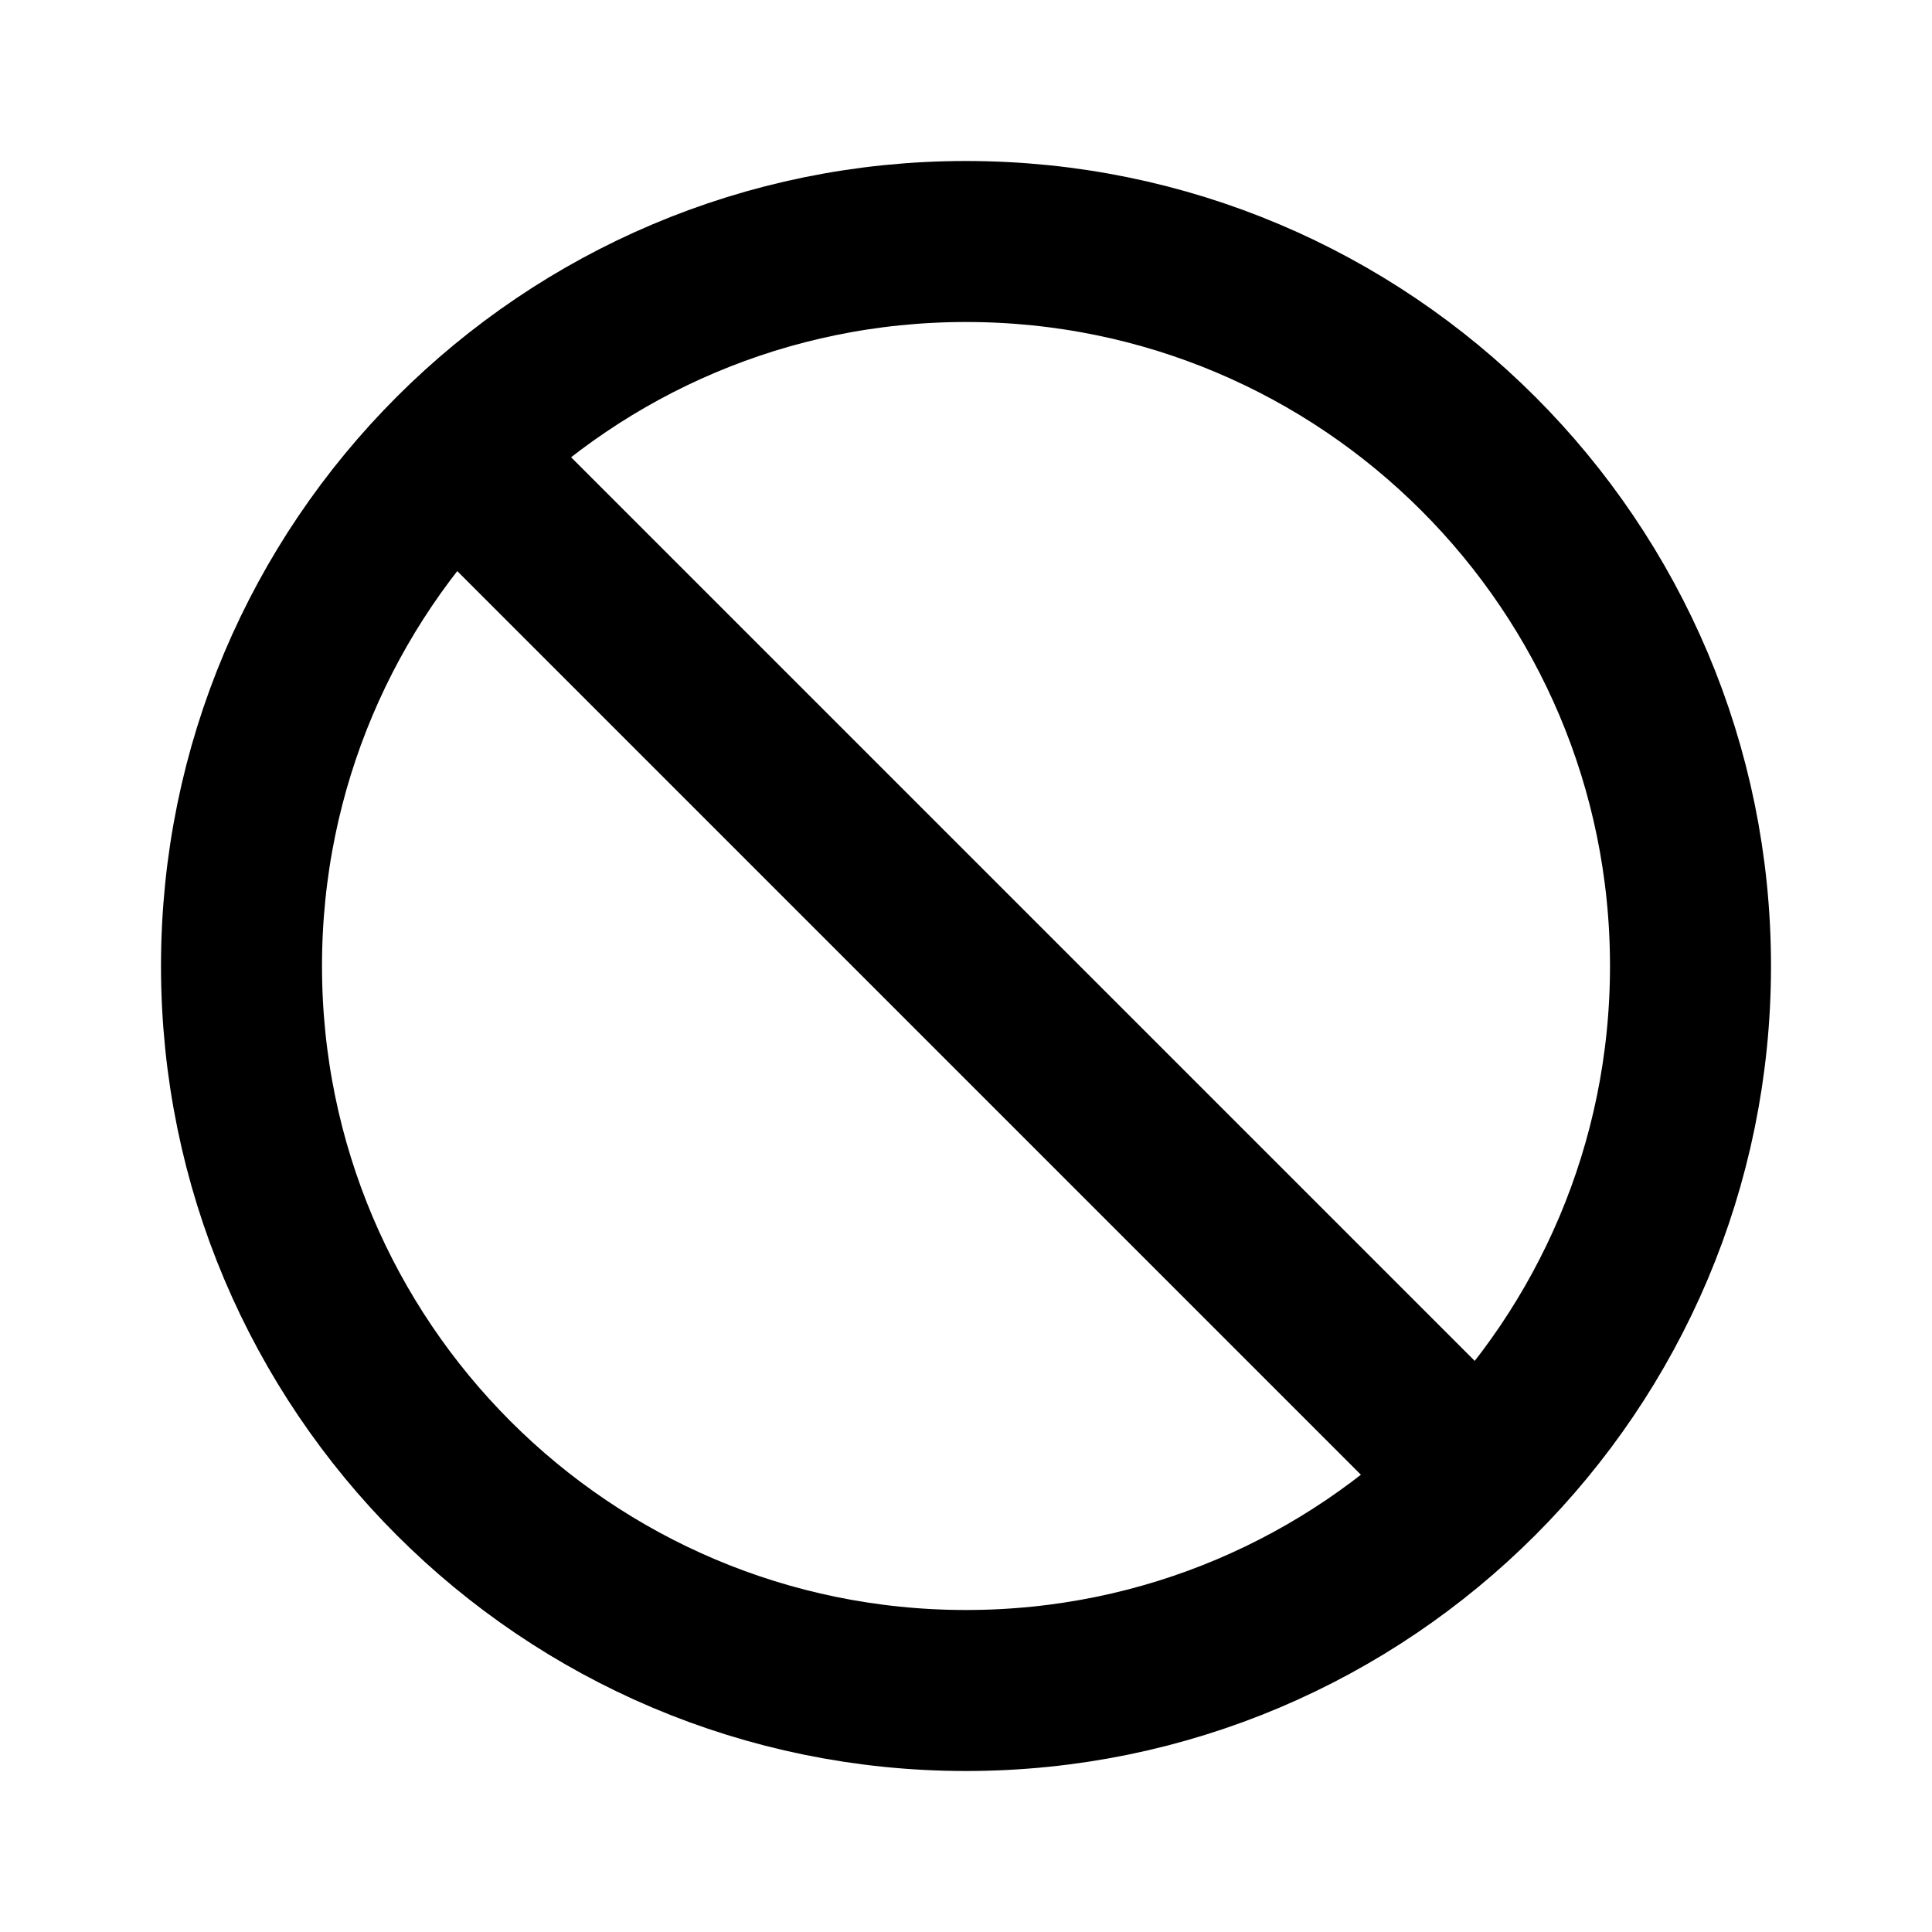
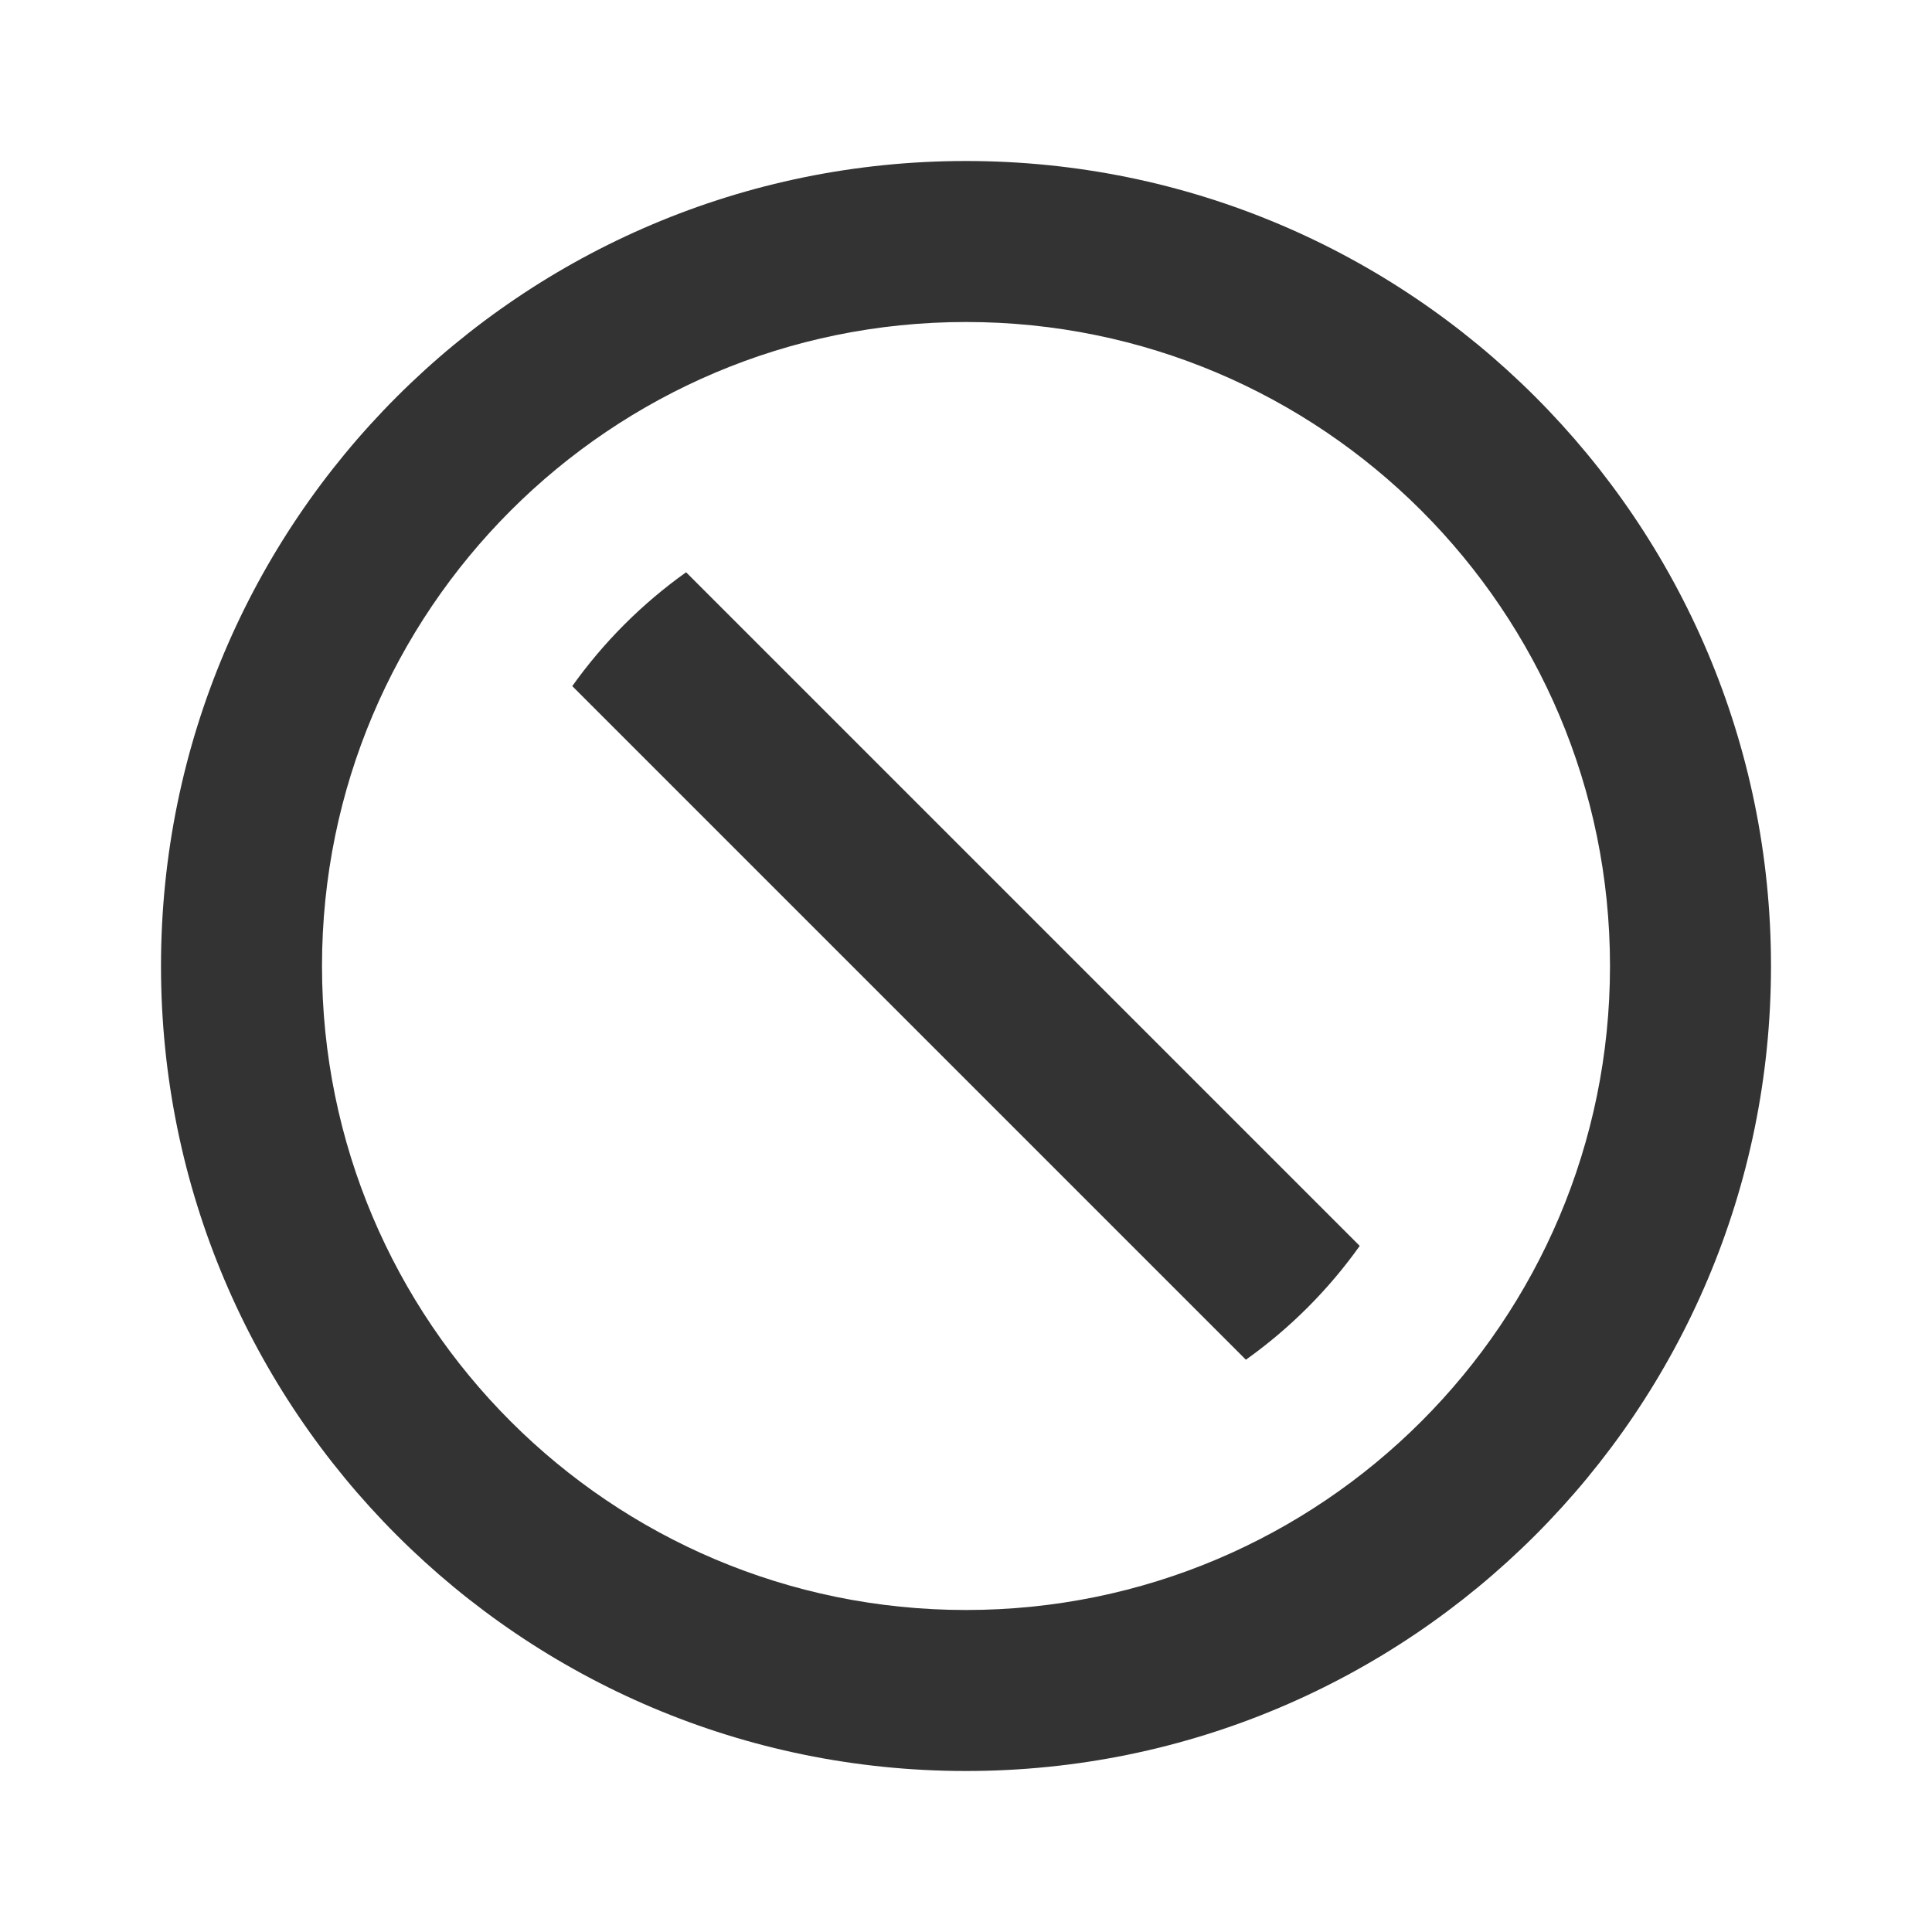
- <svg xmlns="http://www.w3.org/2000/svg" width="24" height="24" viewBox="0 0 24 24" fill="none" stroke="currentColor" stroke-width="2" stroke-linecap="round" stroke-linejoin="round">
-   <path d="M12 12m-9 0a9 9 0 1 0 18 0a9 9 0 1 0 -18 0" />
-   <path d="M5.7 5.7l12.6 12.6" />
+ <svg xmlns="http://www.w3.org/2000/svg" width="24" height="24" viewBox="0 0 24 24" fill="#333333">
+   <path d="M12 22C6.477 22 2 17.523 2 12C2 6.477 6.477 2 12 2C17.523 2 22 6.477 22 12C22 17.523 17.523 22 12 22ZM12 20C16.418 20 20 16.418 20 12C20 7.582 16.418 4 12 4C7.582 4 4 7.582 4 12C4 16.418 7.582 20 12 20ZM8.523 7.109L16.891 15.477C16.7 15.745 16.484 16.002 16.243 16.243C16.002 16.484 15.745 16.7 15.477 16.891L7.109 8.523C7.3 8.255 7.516 7.998 7.757 7.757C7.998 7.516 8.255 7.3 8.523 7.109Z" />
</svg>
